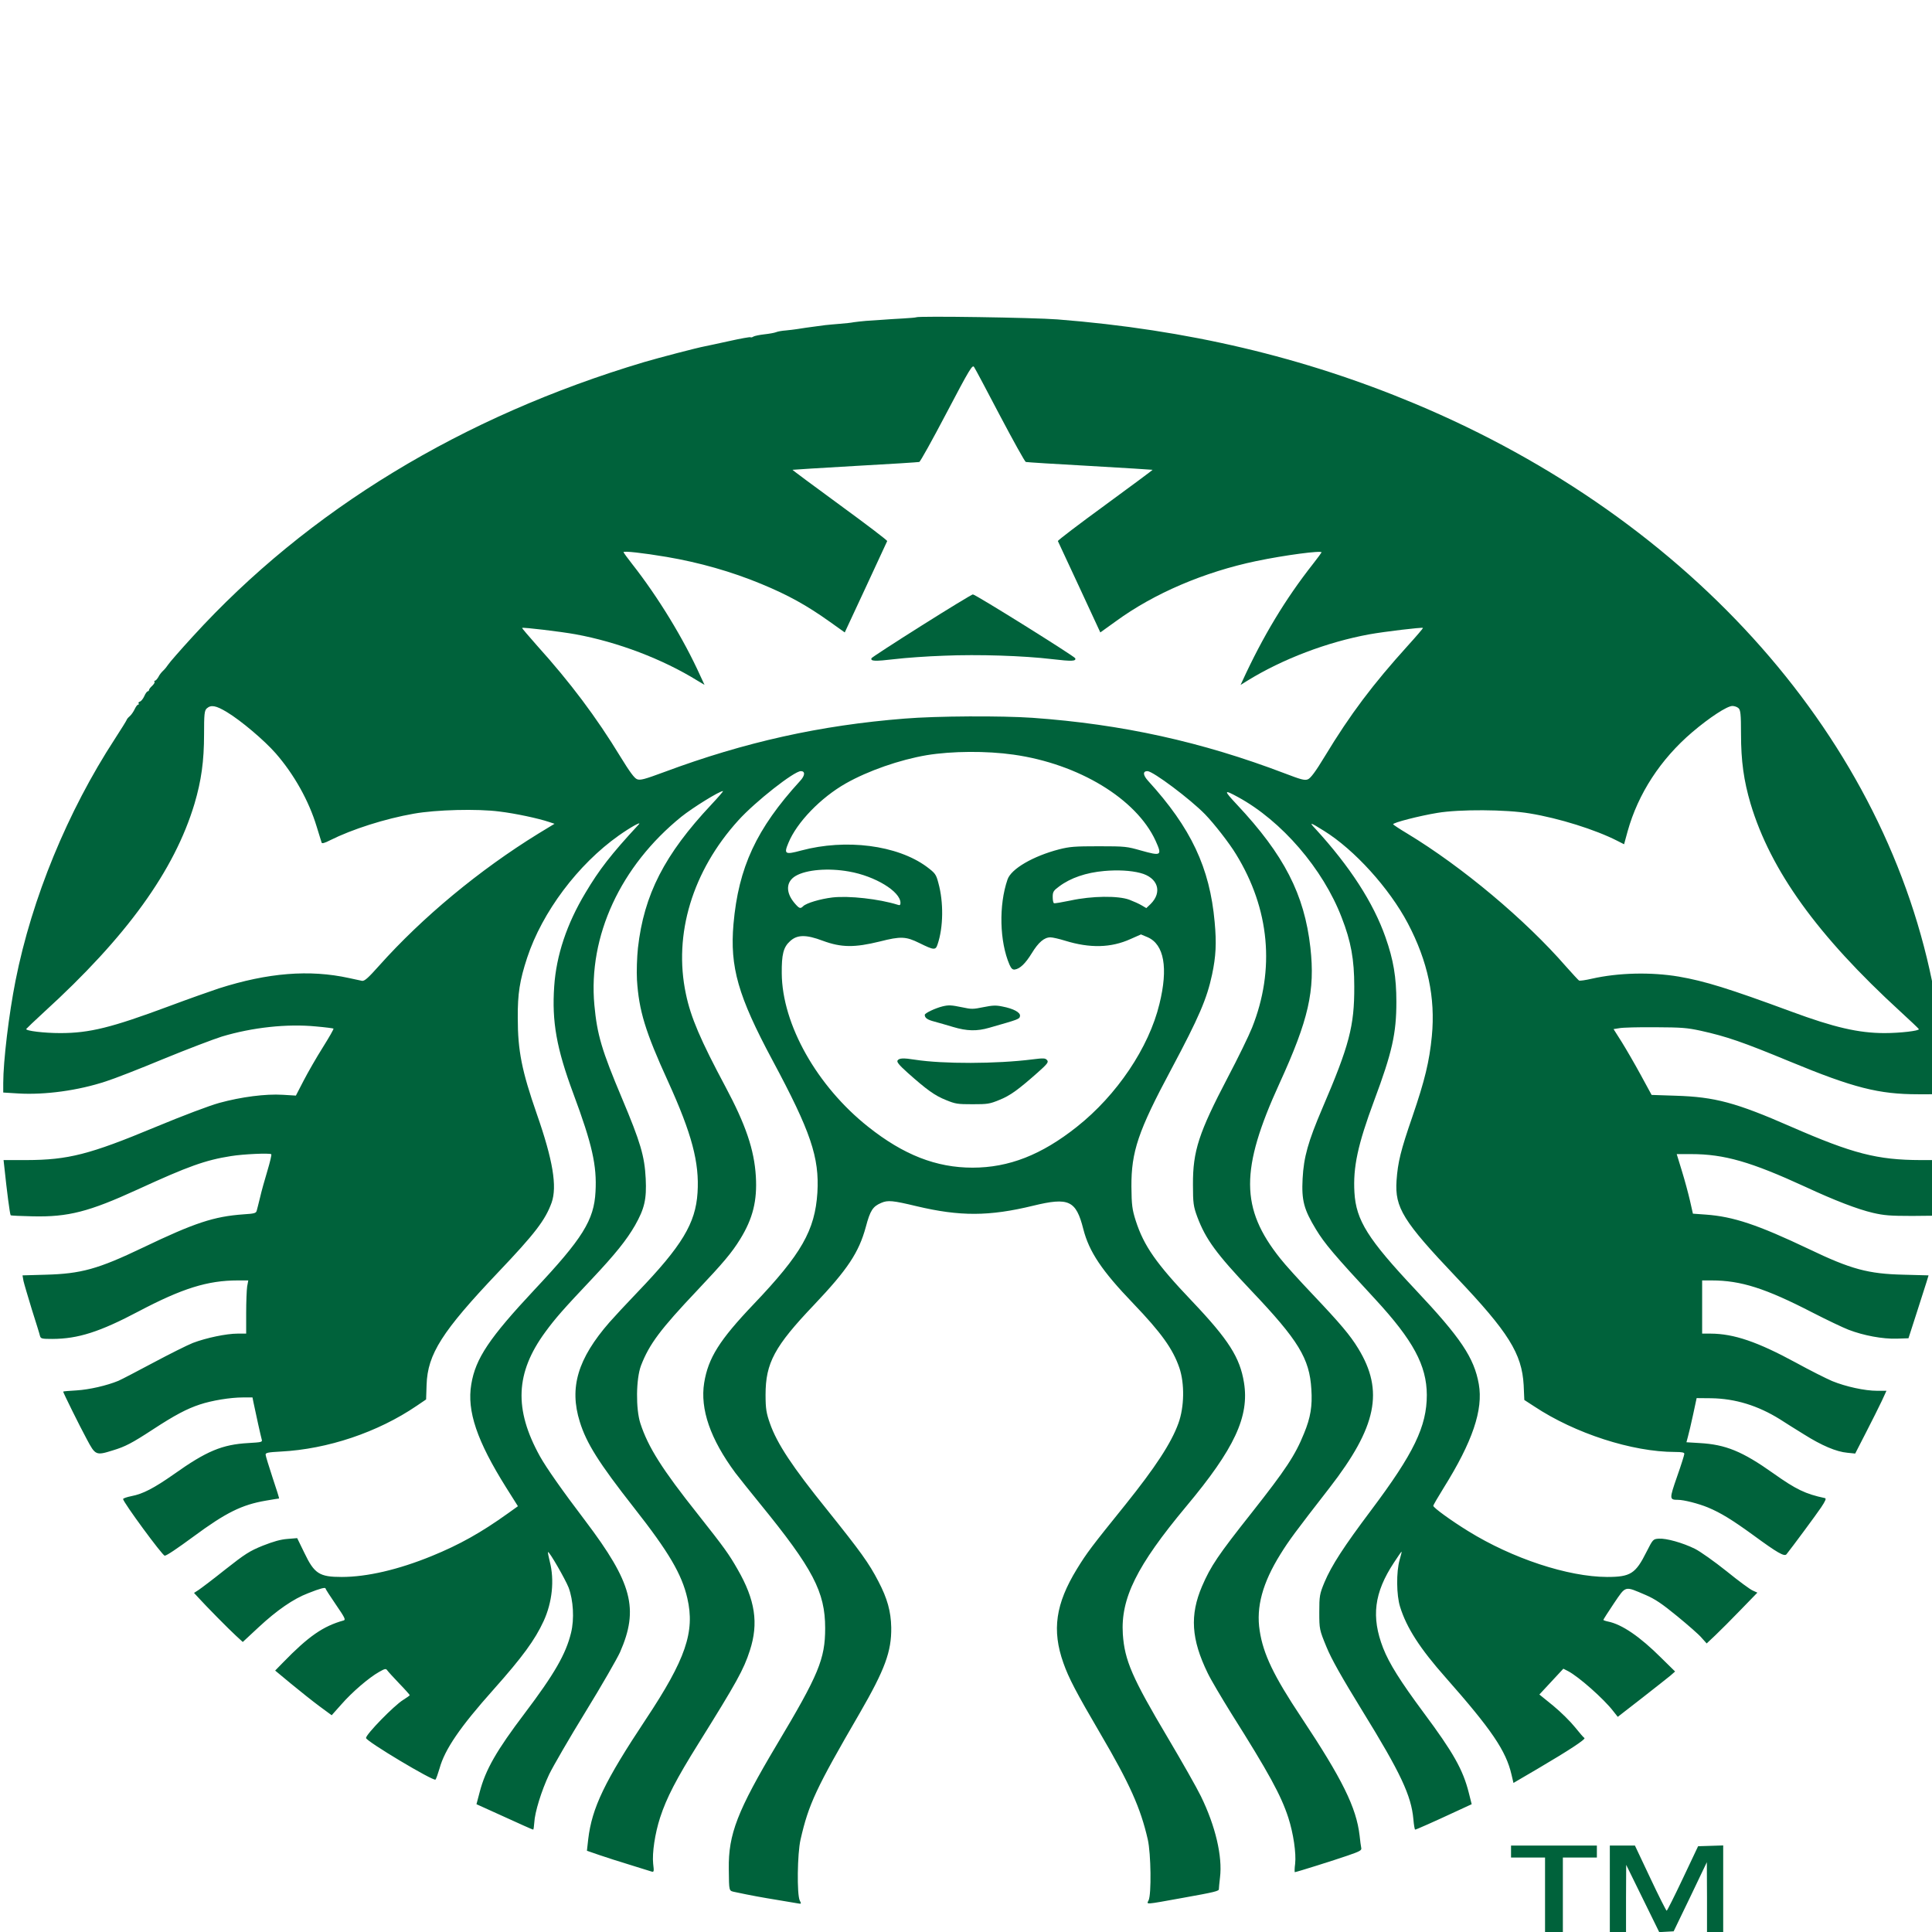
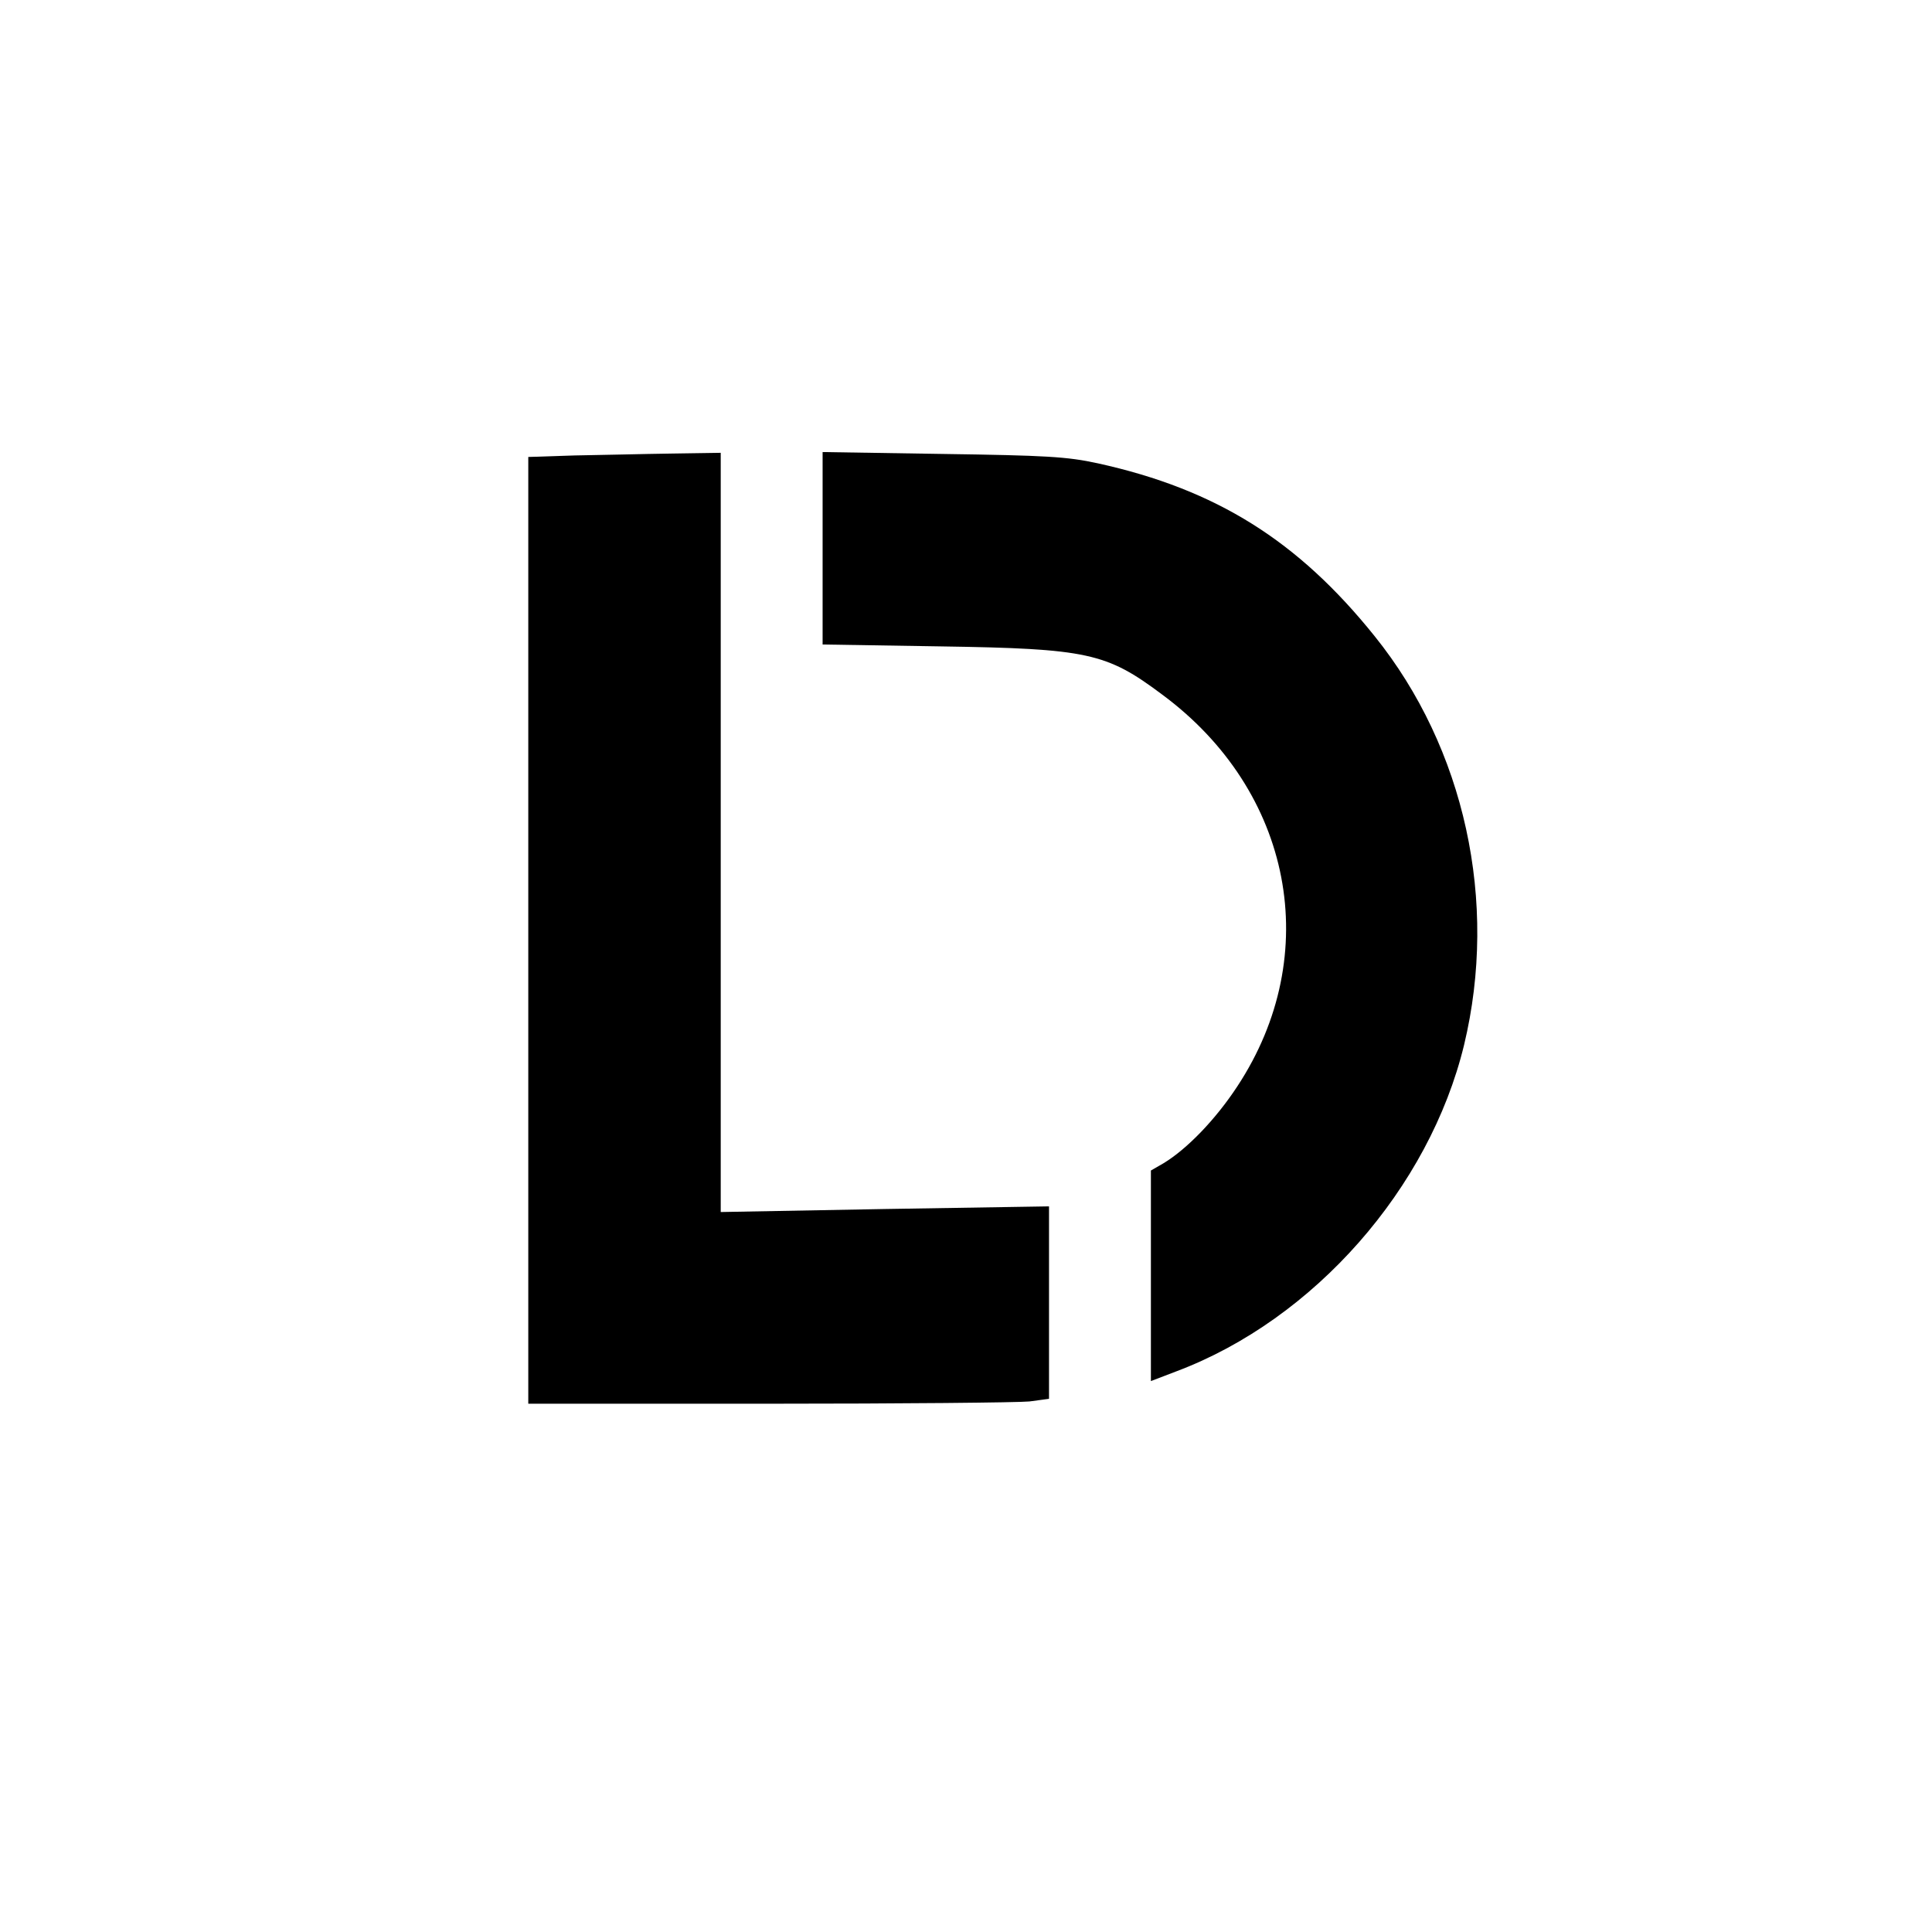
- <svg xmlns="http://www.w3.org/2000/svg" width="400pt" height="400pt" viewBox="0 0 400 400" preserveAspectRatio="xMidYMid meet">
-   <g transform="translate(0,400) scale(0.033531,-0.027531)" fill="#00623B" stroke="none">
-     <path d="M5657 12143 c-2 -2 -39 -6 -83 -9 -43 -3 -101 -7 -129 -10 -27 -2 -72 -6 -98 -8 -26 -3 -60 -7 -75 -10 -15 -4 -54 -9 -87 -12 -33 -3 -73 -8 -90 -10 -16 -3 -41 -7 -55 -9 -38 -6 -92 -15 -120 -21 -14 -3 -45 -7 -68 -10 -24 -2 -51 -8 -60 -13 -10 -5 -42 -12 -72 -16 -30 -4 -61 -12 -68 -17 -7 -6 -15 -8 -18 -5 -3 3 -62 -10 -132 -29 -70 -19 -137 -36 -149 -39 -49 -11 -284 -86 -376 -119 -1123 -408 -2074 -1112 -2787 -2064 -76 -101 -144 -196 -151 -210 -8 -15 -22 -36 -31 -46 -10 -11 -24 -32 -30 -48 -7 -15 -17 -28 -21 -28 -5 0 -6 -4 -3 -8 3 -5 -4 -18 -14 -30 -11 -12 -20 -26 -20 -32 0 -5 -4 -10 -8 -10 -4 0 -14 -16 -21 -36 -7 -19 -19 -38 -27 -41 -8 -3 -11 -9 -8 -14 3 -5 1 -9 -3 -9 -5 0 -14 -15 -21 -33 -7 -18 -20 -42 -30 -53 -10 -10 -19 -23 -20 -29 -1 -5 -34 -70 -73 -143 -291 -544 -512 -1197 -613 -1817 -41 -251 -76 -606 -76 -771 l0 -71 93 -7 c164 -12 370 22 541 91 50 19 210 95 356 169 146 73 308 148 360 168 189 69 402 97 581 76 57 -6 106 -14 108 -16 3 -3 -27 -66 -66 -142 -39 -75 -92 -188 -118 -249 l-48 -113 -81 6 c-106 8 -257 -16 -392 -61 -62 -21 -221 -94 -397 -183 -404 -205 -536 -246 -794 -247 l-141 0 5 -55 c15 -175 34 -355 39 -360 3 -3 64 -6 136 -8 219 -6 347 34 648 202 313 175 419 221 576 251 75 15 239 24 249 14 3 -4 -8 -60 -24 -125 -16 -65 -37 -155 -45 -199 -9 -44 -18 -89 -21 -101 -4 -18 -14 -22 -81 -27 -183 -16 -301 -63 -623 -251 -276 -161 -381 -196 -599 -203 l-143 -5 6 -42 c4 -22 28 -120 52 -216 25 -96 48 -185 50 -198 5 -20 11 -22 77 -22 158 1 291 52 533 208 268 172 425 232 611 232 l65 0 -7 -46 c-3 -26 -6 -116 -6 -200 l0 -154 -53 0 c-69 0 -194 -32 -276 -70 -35 -17 -145 -84 -245 -149 -100 -65 -196 -126 -215 -136 -72 -36 -179 -66 -258 -72 -46 -3 -83 -7 -83 -9 0 -8 101 -257 145 -356 54 -124 57 -126 162 -86 76 28 116 53 248 158 133 106 209 155 289 187 74 30 188 53 266 53 l59 0 6 -37 c13 -77 46 -259 51 -279 5 -20 0 -21 -83 -27 -161 -11 -258 -60 -460 -235 -122 -104 -191 -148 -261 -164 -29 -7 -52 -17 -52 -22 0 -23 243 -426 257 -426 12 0 75 52 178 144 200 180 298 239 447 270 42 9 79 16 81 16 2 0 -16 71 -40 157 -23 86 -43 164 -43 173 0 14 15 18 93 23 290 18 600 145 840 344 l58 48 3 110 c6 231 96 402 441 845 229 293 292 394 331 525 35 121 8 320 -91 665 -93 326 -118 476 -118 725 -1 182 12 281 58 452 93 343 313 701 566 919 71 61 144 111 123 83 -172 -226 -244 -340 -329 -514 -116 -235 -180 -471 -193 -703 -15 -266 14 -466 118 -807 117 -383 146 -542 137 -738 -9 -214 -80 -352 -377 -737 -278 -362 -364 -517 -390 -711 -28 -201 35 -426 215 -776 l73 -141 -62 -54 c-165 -144 -298 -235 -471 -321 -205 -102 -399 -157 -555 -157 -138 0 -169 24 -231 182 l-44 110 -60 -6 c-43 -4 -86 -19 -153 -51 -81 -40 -109 -62 -230 -178 -75 -73 -150 -142 -166 -155 l-28 -22 28 -37 c47 -63 186 -235 231 -285 l42 -47 98 111 c112 127 215 214 306 256 74 36 107 46 107 35 0 -4 29 -59 64 -121 54 -96 62 -114 48 -119 -127 -43 -217 -119 -375 -317 l-48 -60 98 -99 c54 -54 132 -130 174 -168 l77 -69 60 82 c66 92 169 200 233 244 36 25 42 26 50 12 5 -9 38 -53 74 -99 36 -45 65 -85 65 -88 0 -3 -19 -19 -41 -36 -55 -41 -229 -258 -229 -286 0 -24 416 -327 429 -313 4 5 15 43 25 84 32 143 127 312 333 593 179 245 256 373 310 516 53 141 67 307 38 445 -8 38 -13 71 -11 73 7 7 107 -205 127 -267 29 -95 36 -236 15 -340 -32 -160 -103 -310 -286 -605 -174 -280 -242 -424 -278 -592 l-20 -92 107 -59 c173 -96 239 -132 243 -132 3 0 5 24 7 53 3 77 44 239 92 363 24 60 124 271 224 469 100 198 195 400 213 448 118 327 76 522 -214 989 -144 231 -240 398 -280 485 -161 354 -152 628 33 935 62 103 110 170 287 398 146 189 215 294 267 404 59 127 72 197 66 351 -7 170 -32 273 -146 603 -126 364 -154 480 -171 703 -39 518 161 1045 537 1416 71 69 235 193 257 193 4 0 -29 -46 -72 -102 -289 -375 -416 -677 -453 -1078 -6 -69 -9 -177 -6 -240 12 -231 51 -388 192 -764 147 -394 194 -610 182 -836 -12 -231 -96 -400 -372 -750 -67 -85 -144 -186 -172 -225 -196 -274 -249 -491 -183 -748 41 -161 116 -307 335 -647 215 -333 295 -500 329 -680 48 -252 -10 -459 -256 -910 -255 -468 -333 -666 -356 -902 l-8 -87 76 -32 c41 -17 127 -51 190 -74 63 -24 123 -47 132 -50 16 -6 17 -1 11 58 -7 81 11 228 43 348 40 149 100 290 238 559 235 459 278 553 316 697 55 205 33 381 -76 611 -53 113 -81 161 -244 412 -222 340 -308 506 -356 685 -29 109 -27 335 4 435 51 161 120 273 347 565 160 206 214 284 265 385 79 156 106 290 97 473 -10 201 -63 389 -187 672 -154 351 -215 523 -245 700 -78 448 41 925 324 1305 104 140 344 370 386 370 28 0 26 -34 -5 -74 -270 -360 -380 -650 -411 -1075 -23 -325 28 -542 241 -1026 236 -536 290 -730 277 -995 -15 -283 -98 -461 -393 -838 -212 -271 -281 -405 -306 -592 -26 -198 38 -423 193 -678 23 -37 91 -140 151 -230 328 -490 403 -665 403 -937 0 -232 -40 -349 -298 -875 -244 -499 -300 -674 -297 -935 2 -175 -1 -164 40 -175 96 -25 164 -40 260 -59 58 -12 115 -23 127 -26 21 -5 22 -3 11 22 -18 46 -15 352 5 458 50 267 95 384 365 950 156 329 197 464 195 645 -2 121 -24 218 -79 346 -59 139 -110 224 -317 539 -214 323 -309 497 -353 650 -22 76 -27 110 -27 215 0 239 55 364 300 677 207 266 276 393 319 585 27 124 43 154 95 181 41 22 72 18 219 -25 267 -77 447 -77 720 4 220 65 264 40 309 -176 36 -171 114 -313 308 -559 173 -220 245 -342 285 -484 33 -118 31 -295 -6 -418 -44 -148 -142 -330 -327 -611 -210 -317 -238 -362 -300 -485 -131 -261 -155 -459 -83 -706 33 -114 79 -221 229 -533 181 -376 248 -559 292 -794 20 -107 23 -414 5 -458 -13 -32 -28 -34 208 18 202 44 228 52 226 67 0 6 3 46 7 87 16 158 -28 387 -118 611 -25 63 -117 260 -204 439 -220 451 -267 582 -278 780 -14 268 85 513 391 960 299 435 391 677 357 932 -25 188 -94 321 -320 611 -223 285 -298 417 -348 605 -22 84 -26 118 -27 257 -1 263 41 417 246 883 172 393 220 530 252 712 24 138 28 236 16 395 -30 409 -146 708 -411 1062 -32 43 -34 73 -4 73 34 0 264 -210 356 -325 55 -69 150 -217 191 -300 208 -412 242 -867 99 -1304 -21 -64 -88 -231 -149 -372 -180 -419 -217 -555 -216 -809 0 -139 3 -164 27 -243 52 -168 117 -276 333 -554 291 -373 360 -510 371 -741 7 -127 -5 -214 -45 -332 -55 -166 -113 -272 -322 -595 -210 -323 -254 -403 -308 -555 -76 -217 -67 -398 35 -653 20 -51 86 -186 145 -302 232 -448 308 -617 353 -786 31 -117 49 -266 42 -345 -4 -35 -4 -64 -2 -64 9 0 244 90 327 125 77 32 87 40 83 58 -2 12 -7 54 -10 92 -20 211 -107 425 -360 889 -171 313 -235 476 -257 652 -23 178 18 360 128 575 53 104 90 165 303 499 292 459 338 729 177 1049 -49 98 -109 185 -281 406 -82 105 -172 226 -200 270 -247 377 -248 669 -5 1316 180 480 221 697 191 1023 -37 399 -162 696 -454 1075 -83 108 -82 115 7 56 270 -179 525 -540 640 -905 58 -181 78 -316 78 -520 1 -297 -31 -444 -197 -915 -88 -251 -115 -367 -122 -530 -7 -164 8 -231 82 -380 54 -108 109 -188 367 -527 234 -309 317 -497 318 -719 0 -237 -80 -439 -345 -869 -167 -271 -243 -413 -287 -540 -30 -88 -32 -104 -32 -225 0 -127 1 -133 44 -260 31 -93 95 -230 222 -482 236 -466 302 -637 315 -815 3 -43 8 -78 11 -78 6 0 112 57 253 137 l96 54 -18 87 c-36 173 -95 301 -279 602 -143 235 -212 368 -250 486 -74 233 -56 415 67 642 24 45 45 82 47 82 2 0 -4 -28 -12 -62 -21 -89 -20 -265 3 -353 40 -157 123 -314 281 -531 284 -392 373 -551 407 -731 l12 -62 150 107 c194 139 299 223 288 231 -5 3 -31 40 -58 81 -27 41 -87 114 -134 161 l-86 85 74 97 74 97 29 -18 c66 -42 221 -209 279 -301 l28 -43 148 140 c81 77 161 154 177 170 l29 31 -86 103 c-130 158 -242 252 -329 273 -16 4 -28 10 -28 12 0 3 29 59 65 124 76 136 64 132 197 63 57 -30 100 -65 194 -159 66 -66 135 -139 151 -163 l31 -42 54 62 c30 35 101 121 157 192 l102 128 -27 15 c-16 7 -89 73 -163 146 -75 73 -163 149 -196 169 -75 45 -177 80 -223 76 -35 -3 -36 -5 -75 -98 -68 -166 -99 -190 -244 -190 -241 1 -585 139 -858 345 -104 78 -215 176 -215 190 0 6 29 66 64 135 178 347 245 587 217 780 -29 199 -112 349 -391 710 -294 381 -367 522 -377 732 -9 189 20 357 122 691 111 362 137 504 137 742 0 185 -18 316 -67 485 -75 261 -220 533 -432 815 -42 54 -36 53 52 -14 188 -142 403 -431 518 -696 123 -285 171 -559 148 -848 -15 -189 -43 -331 -120 -605 -72 -254 -90 -342 -98 -482 -11 -203 40 -304 369 -726 322 -413 405 -574 416 -811 l4 -112 62 -49 c250 -202 604 -342 869 -342 43 0 57 -4 57 -14 0 -8 -20 -86 -45 -172 -48 -168 -48 -174 6 -174 36 0 126 -28 184 -57 81 -41 152 -95 280 -208 150 -134 193 -164 206 -144 33 50 182 295 213 351 27 49 34 69 24 71 -120 31 -178 65 -318 186 -192 166 -295 217 -456 228 l-81 6 9 41 c5 22 20 97 32 166 l22 125 91 -1 c148 -3 287 -55 423 -158 30 -24 97 -75 149 -114 108 -83 200 -131 268 -138 l48 -6 67 159 c37 87 80 193 97 236 l29 77 -57 0 c-77 0 -193 31 -278 73 -38 20 -138 81 -223 138 -239 158 -384 218 -527 219 l-53 0 0 200 0 200 58 0 c181 0 333 -59 624 -242 88 -55 188 -113 222 -129 94 -44 211 -70 297 -67 l73 3 49 185 c27 102 55 208 62 236 l13 52 -152 5 c-221 6 -327 41 -587 193 -316 183 -466 244 -636 259 l-80 7 -18 97 c-10 53 -32 153 -50 224 l-32 127 89 0 c205 0 369 -58 705 -246 180 -102 323 -169 418 -196 68 -19 104 -23 242 -23 89 0 164 2 167 5 6 6 12 85 22 280 l7 135 -144 0 c-268 1 -418 48 -800 251 -341 182 -471 224 -712 233 l-149 6 -67 150 c-37 83 -90 194 -117 247 l-51 98 36 7 c20 5 119 8 221 7 165 -1 195 -4 280 -26 163 -44 260 -85 552 -232 393 -198 549 -246 792 -246 170 0 156 -13 156 151 0 158 -19 368 -56 609 -290 1900 -1490 3558 -3209 4434 -687 350 -1403 556 -2205 633 -147 14 -862 27 -873 16z m518 -741 c82 -189 153 -345 159 -347 6 -2 184 -16 396 -30 212 -15 386 -28 387 -29 1 -1 -130 -120 -293 -265 -162 -144 -294 -266 -292 -271 2 -4 61 -161 133 -348 l129 -339 96 84 c236 210 546 371 868 453 174 44 402 81 402 65 0 -2 -24 -42 -53 -87 -170 -263 -310 -546 -436 -881 l-11 -29 42 32 c217 163 493 291 754 349 91 20 324 54 330 48 2 -2 -40 -62 -93 -133 -216 -291 -355 -515 -513 -833 -57 -115 -88 -165 -105 -173 -20 -9 -41 -2 -142 45 -513 238 -1005 370 -1558 418 -192 16 -590 14 -790 -6 -519 -50 -986 -176 -1484 -402 -122 -55 -147 -63 -167 -54 -17 7 -47 58 -103 169 -149 298 -310 559 -515 836 -52 72 -94 131 -92 133 6 6 240 -28 330 -48 260 -58 537 -186 753 -349 l43 -31 -26 68 c-103 278 -261 593 -421 841 -29 45 -53 85 -53 89 0 10 120 -6 266 -36 203 -42 402 -111 584 -203 167 -84 281 -161 425 -286 l91 -79 130 340 c71 186 130 343 132 347 2 5 -130 127 -292 271 -163 145 -294 264 -293 265 1 1 175 14 387 29 212 14 390 28 396 30 6 1 82 168 169 370 144 334 160 365 170 343 7 -12 79 -178 160 -366z m-4774 -2228 c86 -63 231 -212 302 -311 113 -158 204 -356 252 -549 15 -60 29 -115 31 -122 2 -8 19 -3 52 18 136 83 339 162 517 200 138 30 393 38 530 16 96 -14 239 -51 307 -79 l32 -13 -100 -74 c-365 -274 -716 -629 -983 -993 -69 -94 -90 -117 -106 -114 -11 3 -47 12 -80 21 -244 65 -500 40 -804 -78 -47 -19 -187 -79 -310 -135 -353 -160 -488 -201 -669 -201 -101 0 -215 17 -210 31 2 4 51 61 109 126 511 567 806 1065 930 1568 42 173 59 321 59 522 0 150 2 179 17 195 26 28 56 22 124 -28z m9333 30 c13 -13 16 -45 16 -194 0 -204 17 -351 59 -525 124 -503 413 -992 925 -1563 61 -68 112 -127 114 -132 5 -13 -116 -30 -212 -30 -159 0 -312 43 -576 162 -385 173 -533 229 -695 263 -172 35 -373 29 -536 -16 -39 -11 -74 -17 -79 -14 -4 3 -40 50 -80 105 -252 353 -642 751 -980 1000 -47 34 -86 66 -88 70 -4 12 163 64 273 86 137 28 424 26 570 -4 181 -36 406 -122 541 -206 l42 -26 22 98 c65 283 203 541 398 744 107 111 216 198 249 198 12 0 29 -7 37 -16z m-4476 -350 c402 -69 758 -332 877 -647 42 -113 36 -117 -90 -74 -87 30 -96 32 -260 32 -151 0 -179 -3 -245 -23 -161 -51 -297 -147 -319 -227 -55 -194 -49 -467 12 -640 11 -30 19 -39 33 -37 32 6 65 44 105 123 41 82 77 119 115 119 13 0 53 -11 90 -25 154 -58 284 -54 404 12 l65 35 41 -21 c102 -54 128 -231 73 -502 -65 -328 -263 -686 -510 -924 -218 -211 -420 -307 -644 -307 -224 0 -426 96 -644 307 -316 305 -532 770 -534 1155 -1 141 10 196 51 241 44 50 99 51 203 3 114 -51 195 -52 352 -5 129 40 161 38 244 -12 90 -54 100 -55 112 -10 36 127 38 318 5 462 -14 66 -20 74 -72 122 -182 163 -499 212 -775 122 -100 -33 -108 -27 -79 57 52 155 200 341 355 448 138 95 331 177 499 212 155 31 369 33 536 4z m-1016 -879 c161 -34 318 -150 318 -236 0 -16 -4 -20 -17 -14 -115 44 -301 69 -403 55 -75 -11 -161 -42 -181 -66 -17 -21 -24 -18 -54 25 -55 80 -52 160 8 203 66 47 201 61 329 33z m1799 -11 c109 -34 138 -144 63 -234 l-26 -30 -28 20 c-16 12 -51 31 -77 43 -69 31 -231 29 -363 -6 -52 -13 -98 -23 -102 -20 -5 2 -8 24 -8 47 0 38 5 48 40 79 70 64 166 104 278 116 83 9 163 4 223 -15z" />
-     <path d="M5690 9824 c-168 -129 -307 -239 -309 -245 -7 -23 22 -24 141 -7 68 10 205 22 306 26 212 11 492 0 670 -26 119 -17 148 -16 141 7 -6 16 -617 481 -632 480 -6 0 -149 -106 -317 -235z" />
-     <path d="M5820 6961 c-46 -14 -110 -51 -110 -64 0 -23 16 -37 61 -51 24 -8 76 -26 114 -40 85 -31 147 -33 223 -6 184 64 187 65 190 88 4 27 -40 56 -109 72 -39 10 -60 9 -117 -5 -64 -16 -74 -16 -131 -1 -68 17 -83 18 -121 7z" />
-     <path d="M5542 6554 c-6 -11 9 -34 62 -92 118 -128 168 -172 236 -205 60 -30 72 -32 165 -32 93 0 105 2 165 32 68 33 117 77 236 205 62 67 70 80 59 95 -11 15 -20 16 -92 5 -221 -34 -550 -35 -724 -2 -72 14 -97 12 -107 -6z" />
-     <path d="M9330 605 l0 -45 105 0 105 0 0 -280 0 -280 55 0 55 0 0 280 0 280 105 0 105 0 0 45 0 45 -265 0 -265 0 0 -45z" />
-     <path d="M9940 325 l0 -325 50 0 50 0 0 253 1 252 102 -253 102 -253 44 3 45 3 103 260 102 260 1 -262 0 -263 50 0 50 0 0 325 0 326 -77 -3 -78 -3 -94 -242 c-52 -134 -97 -243 -100 -243 -3 0 -49 110 -101 245 l-95 245 -77 0 -78 0 0 -325z" />
+ <svg xmlns="http://www.w3.org/2000/svg" version="1.0" width="512pt" height="512pt" viewBox="0 0 512 512" preserveAspectRatio="xMidYMid meet">
+   <g transform="translate(0,512) scale(0.1,-0.1)" fill="#000000" stroke="none">
+     <path d="M1523 3913 l-123 -4 0 -1254 0 -1255 638 0 c350 0 661 3 690 6 l52 7 0 255 0 255 -435 -7 -435 -8 0 1006 0 1006 -132 -2 c-73 -1 -188 -4 -255 -5z" />
+     <path d="M2180 3667 l0 -255 313 -5 c389 -6 439 -17 586 -127 347 -256 430 -690 200 -1039 -57 -87 -133 -166 -196 -204 l-33 -19 0 -279 0 -279 68 26 c364 137 670 485 762 865 91 379 2 786 -237 1083 -203 253 -420 389 -733 458 -82 18 -139 21 -412 25 l-318 5 0 -255z" />
  </g>
</svg>
